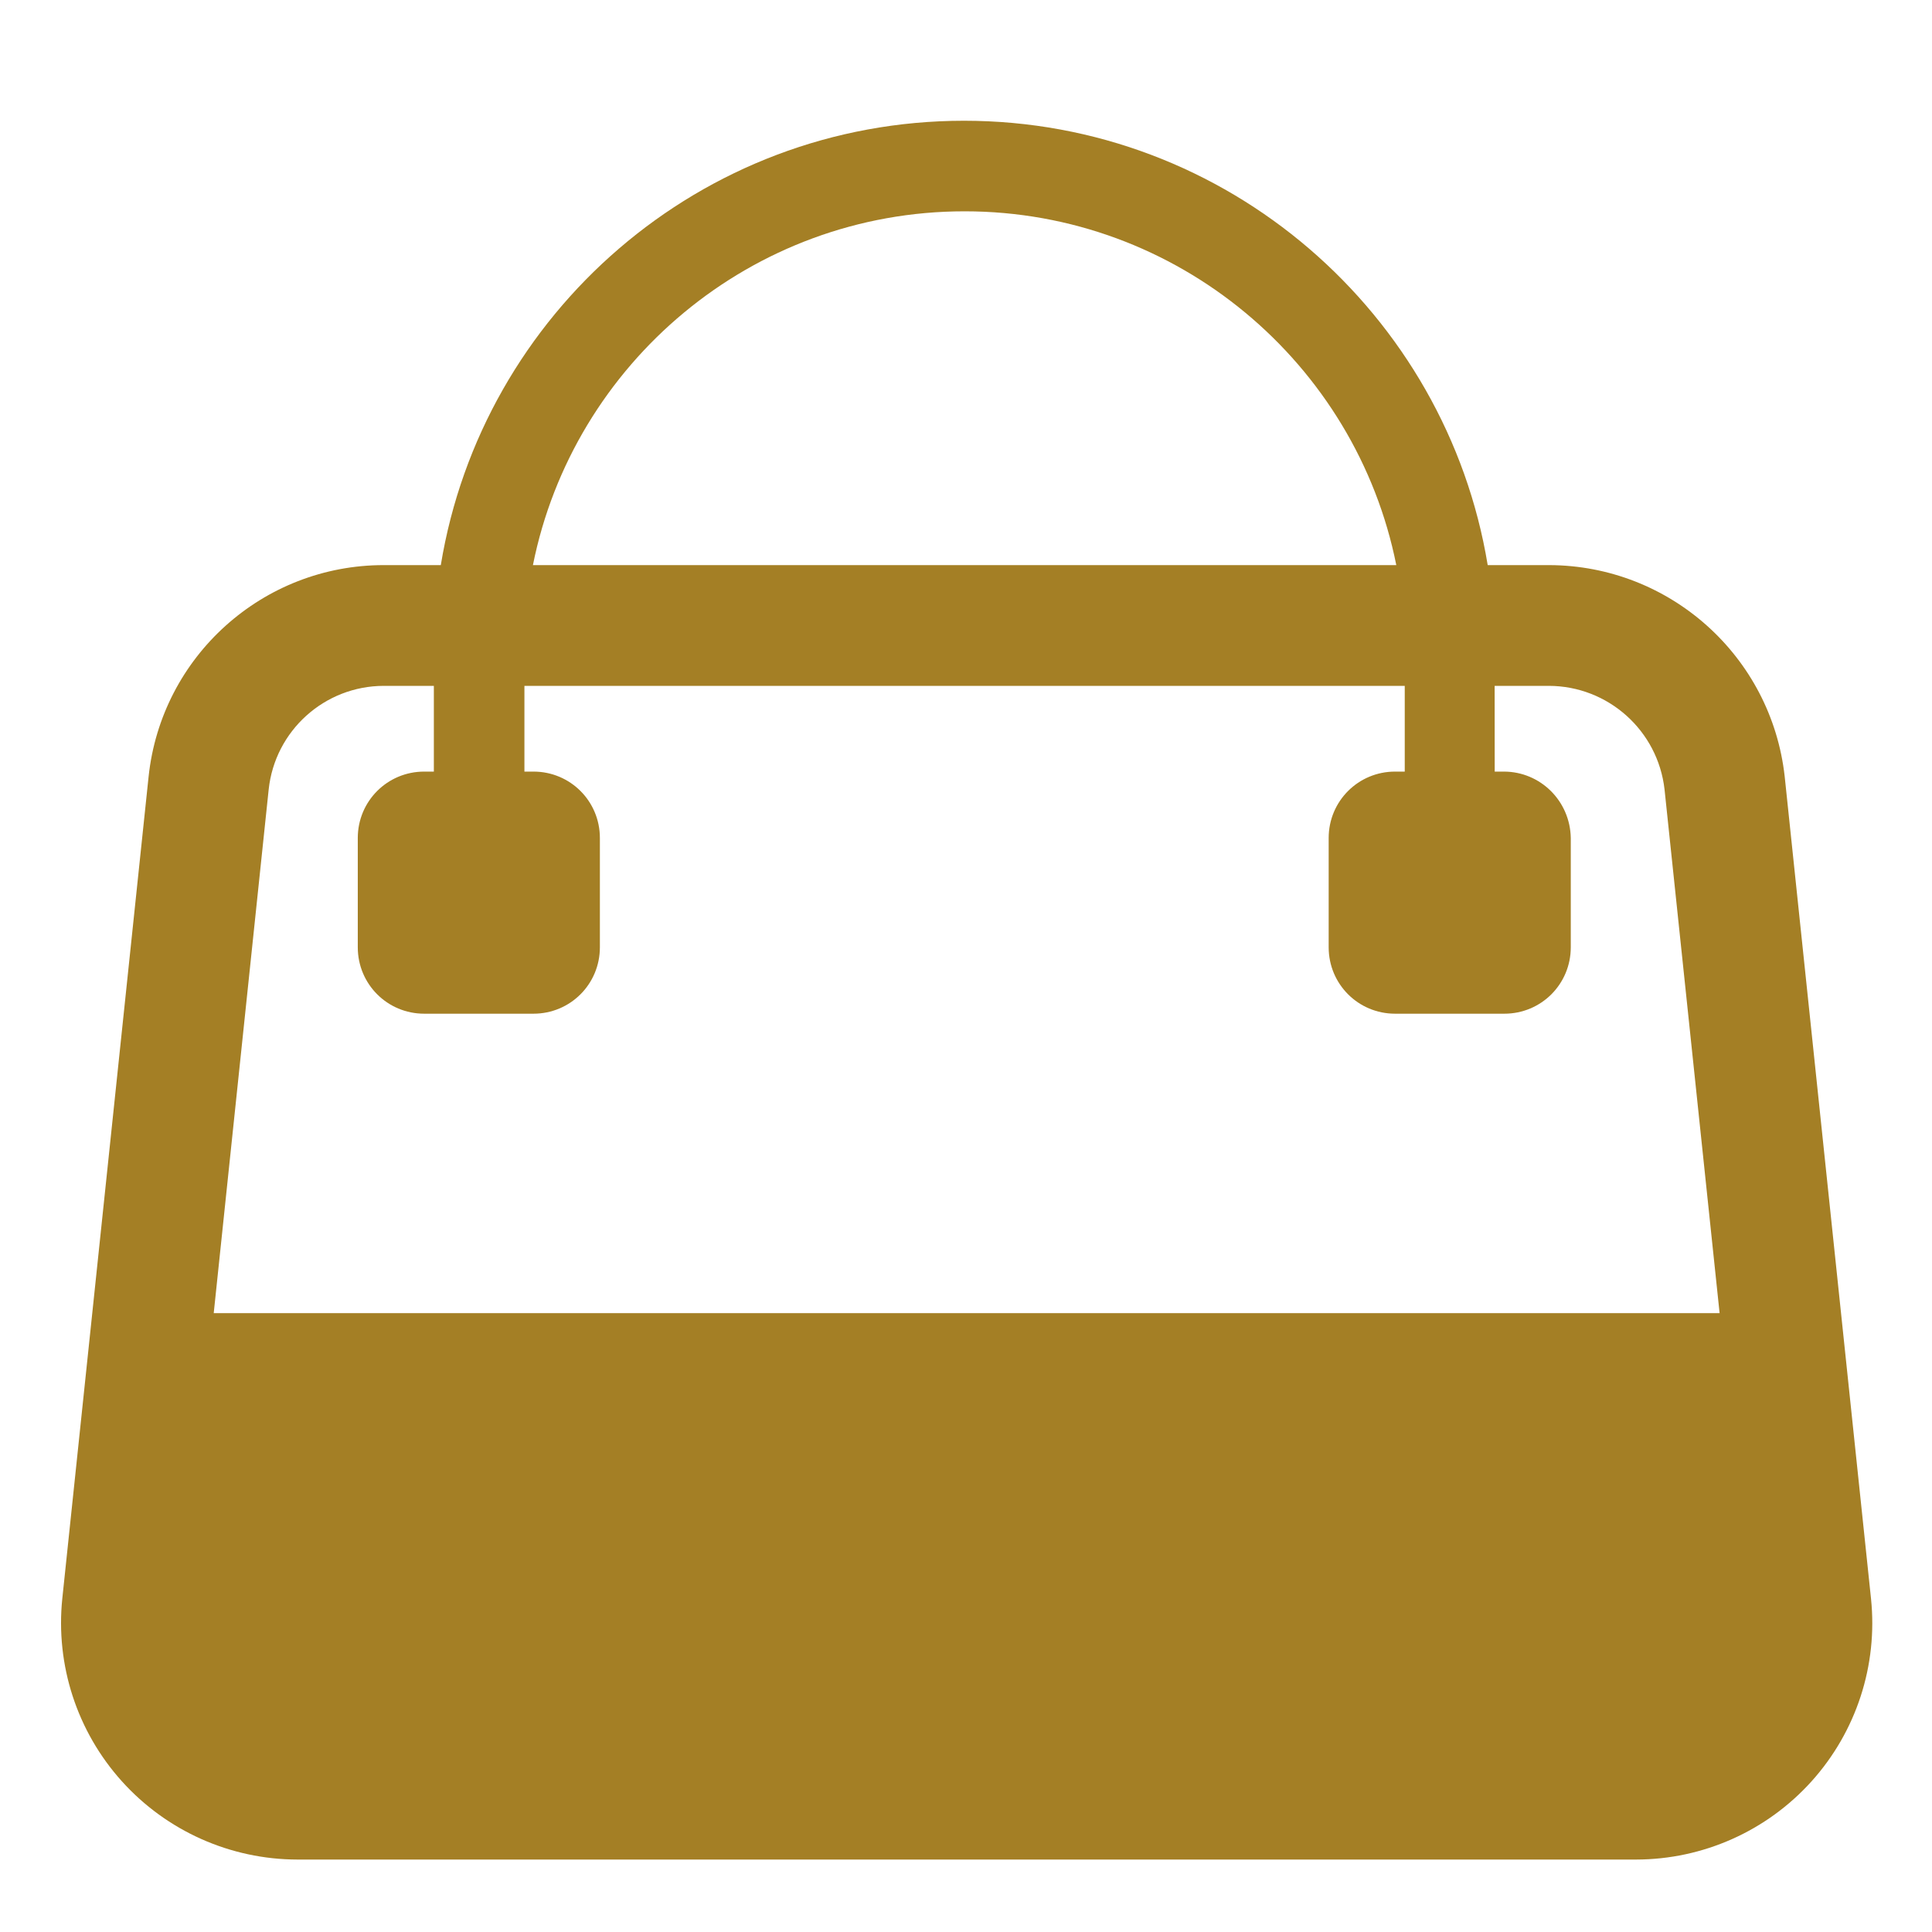
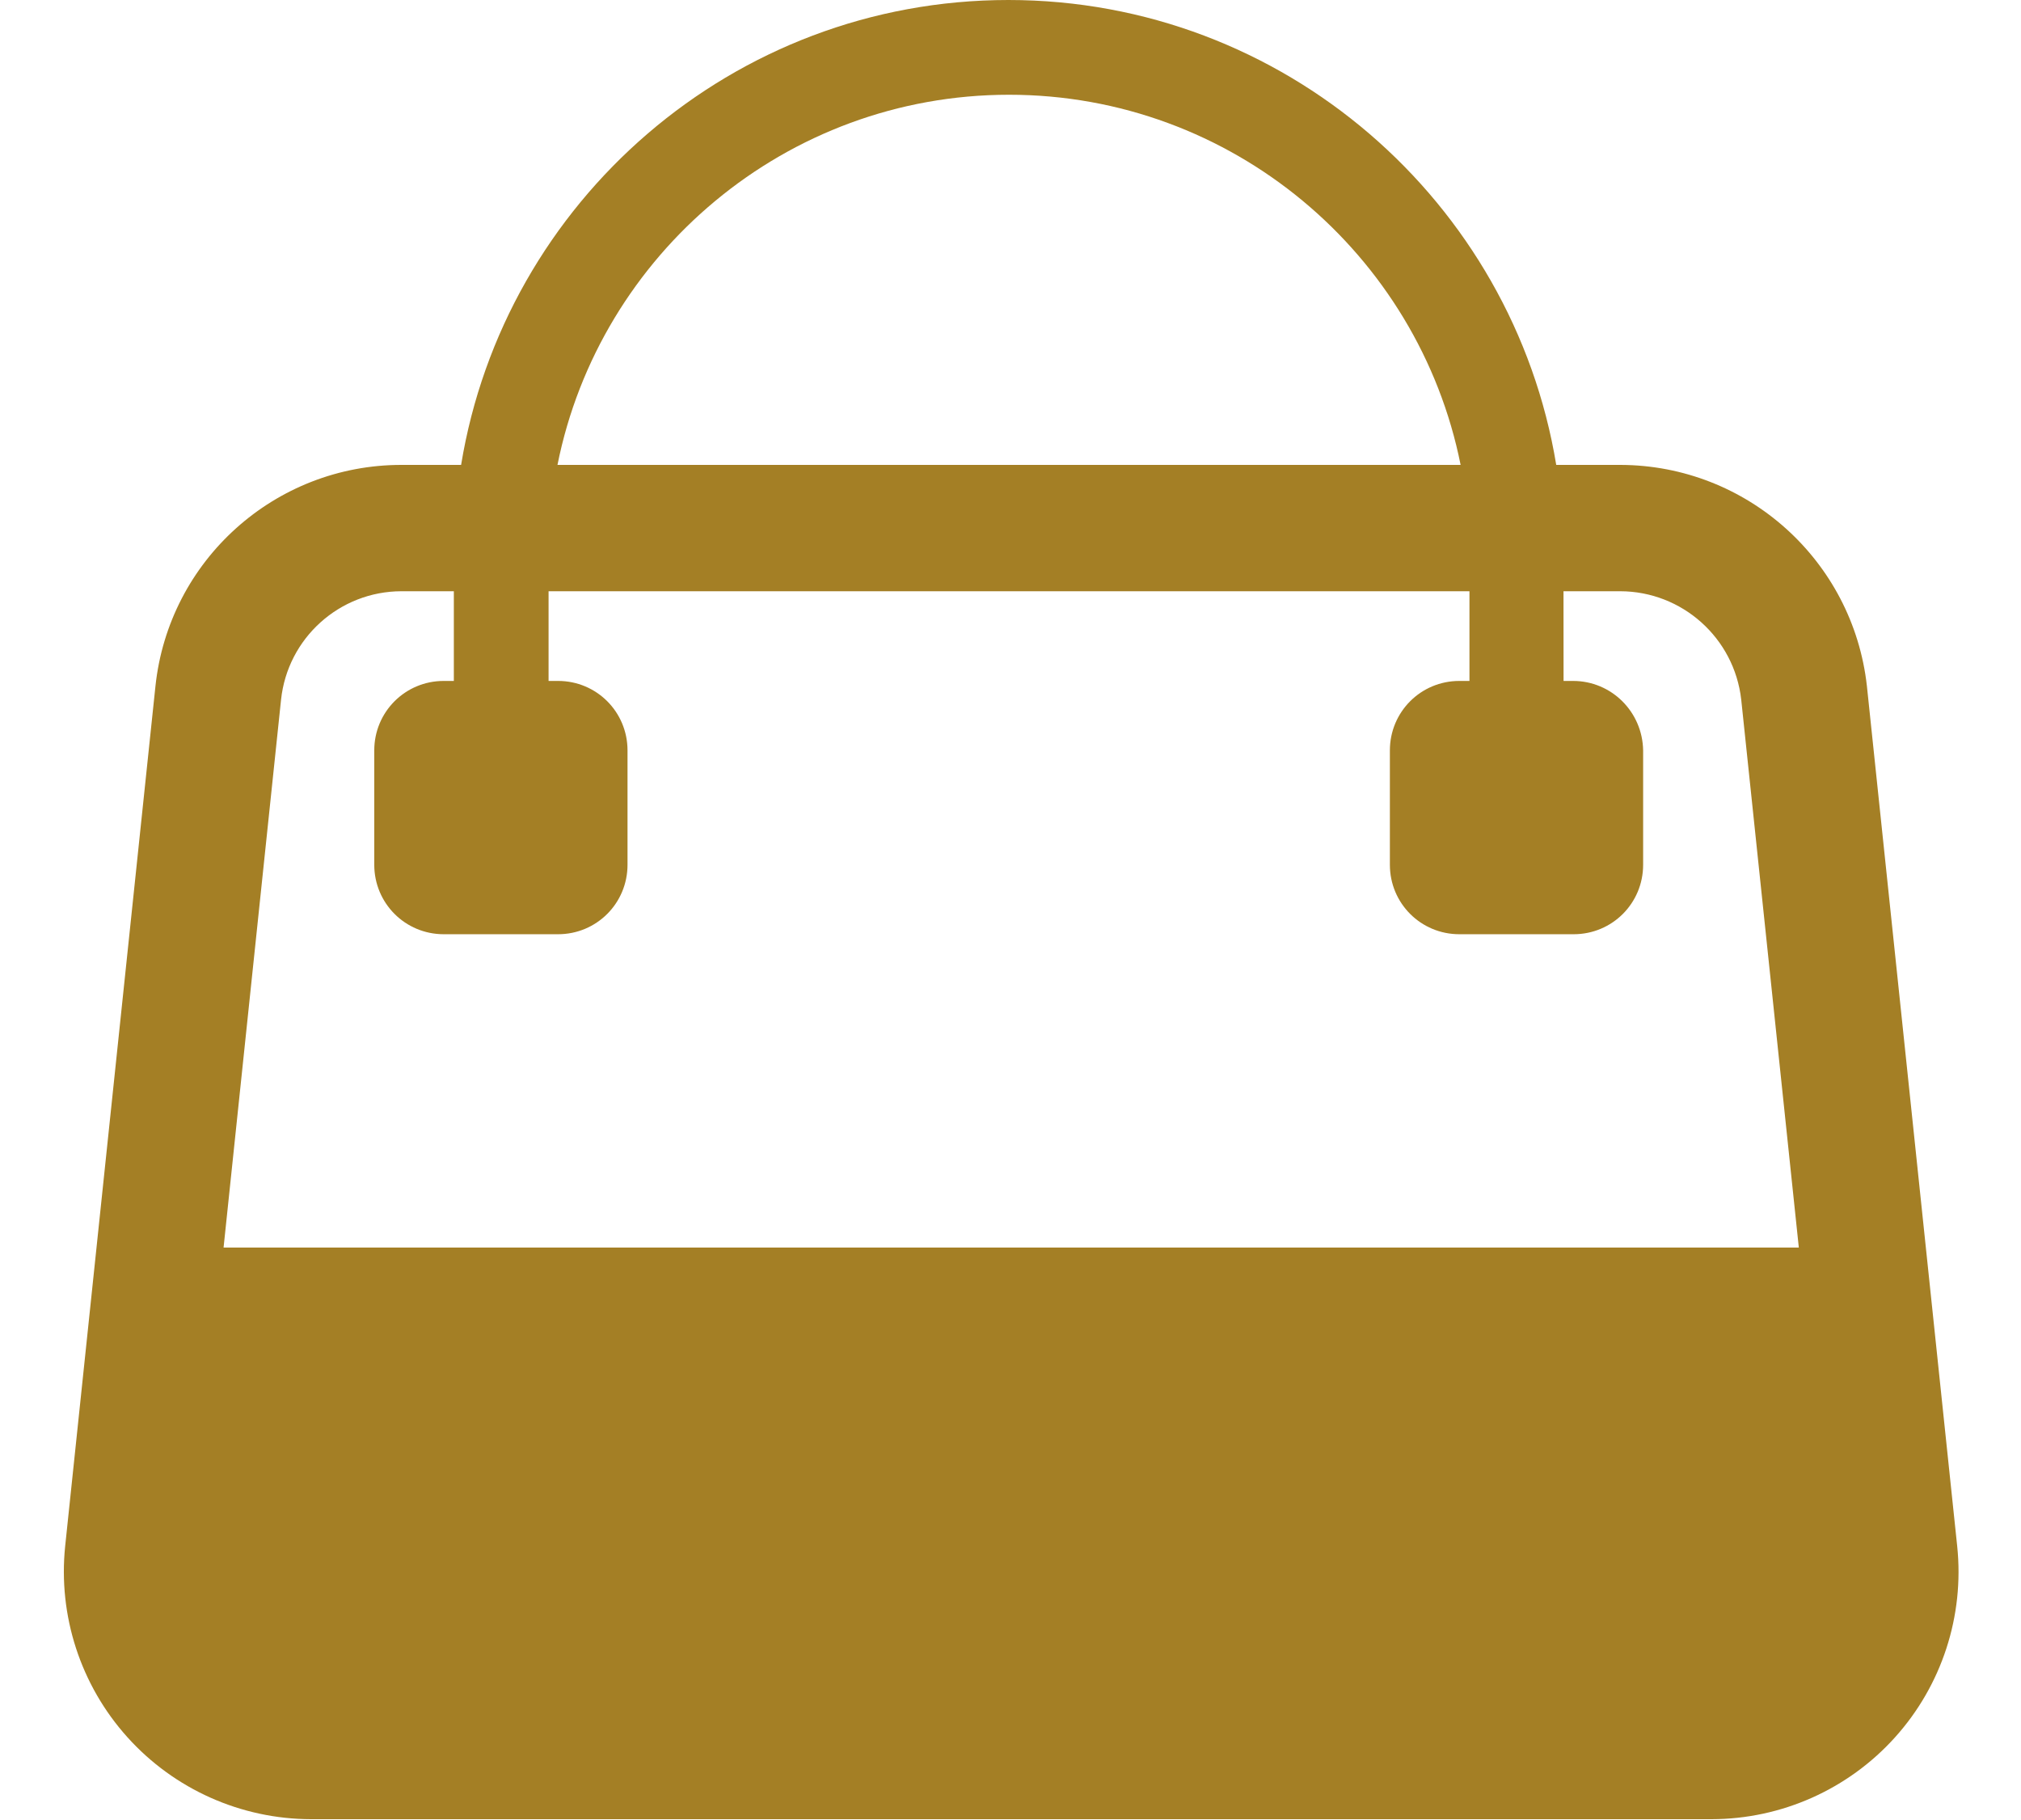
- <svg xmlns="http://www.w3.org/2000/svg" width="32" height="32" viewBox="0 0 32 32">
+ <svg xmlns="http://www.w3.org/2000/svg" width="32" height="28.81" viewBox="0 2 32 28.81">
  <path fill="#A47F25" d="M24.64 9.36h1.02a3.937 3.937 0 0 1 3.9 3.5l1.43 13.62a3.916 3.916 0 0 1-3.89 4.32H4.926a3.92 3.92 0 0 1-3.894-4.324l1.429-13.61a3.916 3.916 0 0 1 3.9-3.506h.94C7.985 5.189 11.604 2 15.967 2s7.989 3.196 8.674 7.36m.116 3.42h.15c.61 0 1.1.49 1.11 1.1v1.81c0 .61-.49 1.1-1.1 1.1h-1.81c-.61 0-1.1-.49-1.1-1.1v-1.81c0-.61.49-1.1 1.1-1.1h.16v-1.42H8.686v1.42h.15c.61 0 1.1.49 1.1 1.1v1.81c0 .61-.49 1.1-1.1 1.1h-1.81c-.61 0-1.1-.49-1.1-1.1v-1.81c0-.61.49-1.1 1.1-1.1h.16v-1.42h-.83a1.92 1.92 0 0 0-1.906 1.718l-.91 8.672h24.942l-.912-8.675a1.933 1.933 0 0 0-1.916-1.715h-.898zm-1.63-3.42c-.667-3.338-3.62-5.86-7.15-5.86s-6.483 2.522-7.15 5.86z" />
</svg>
